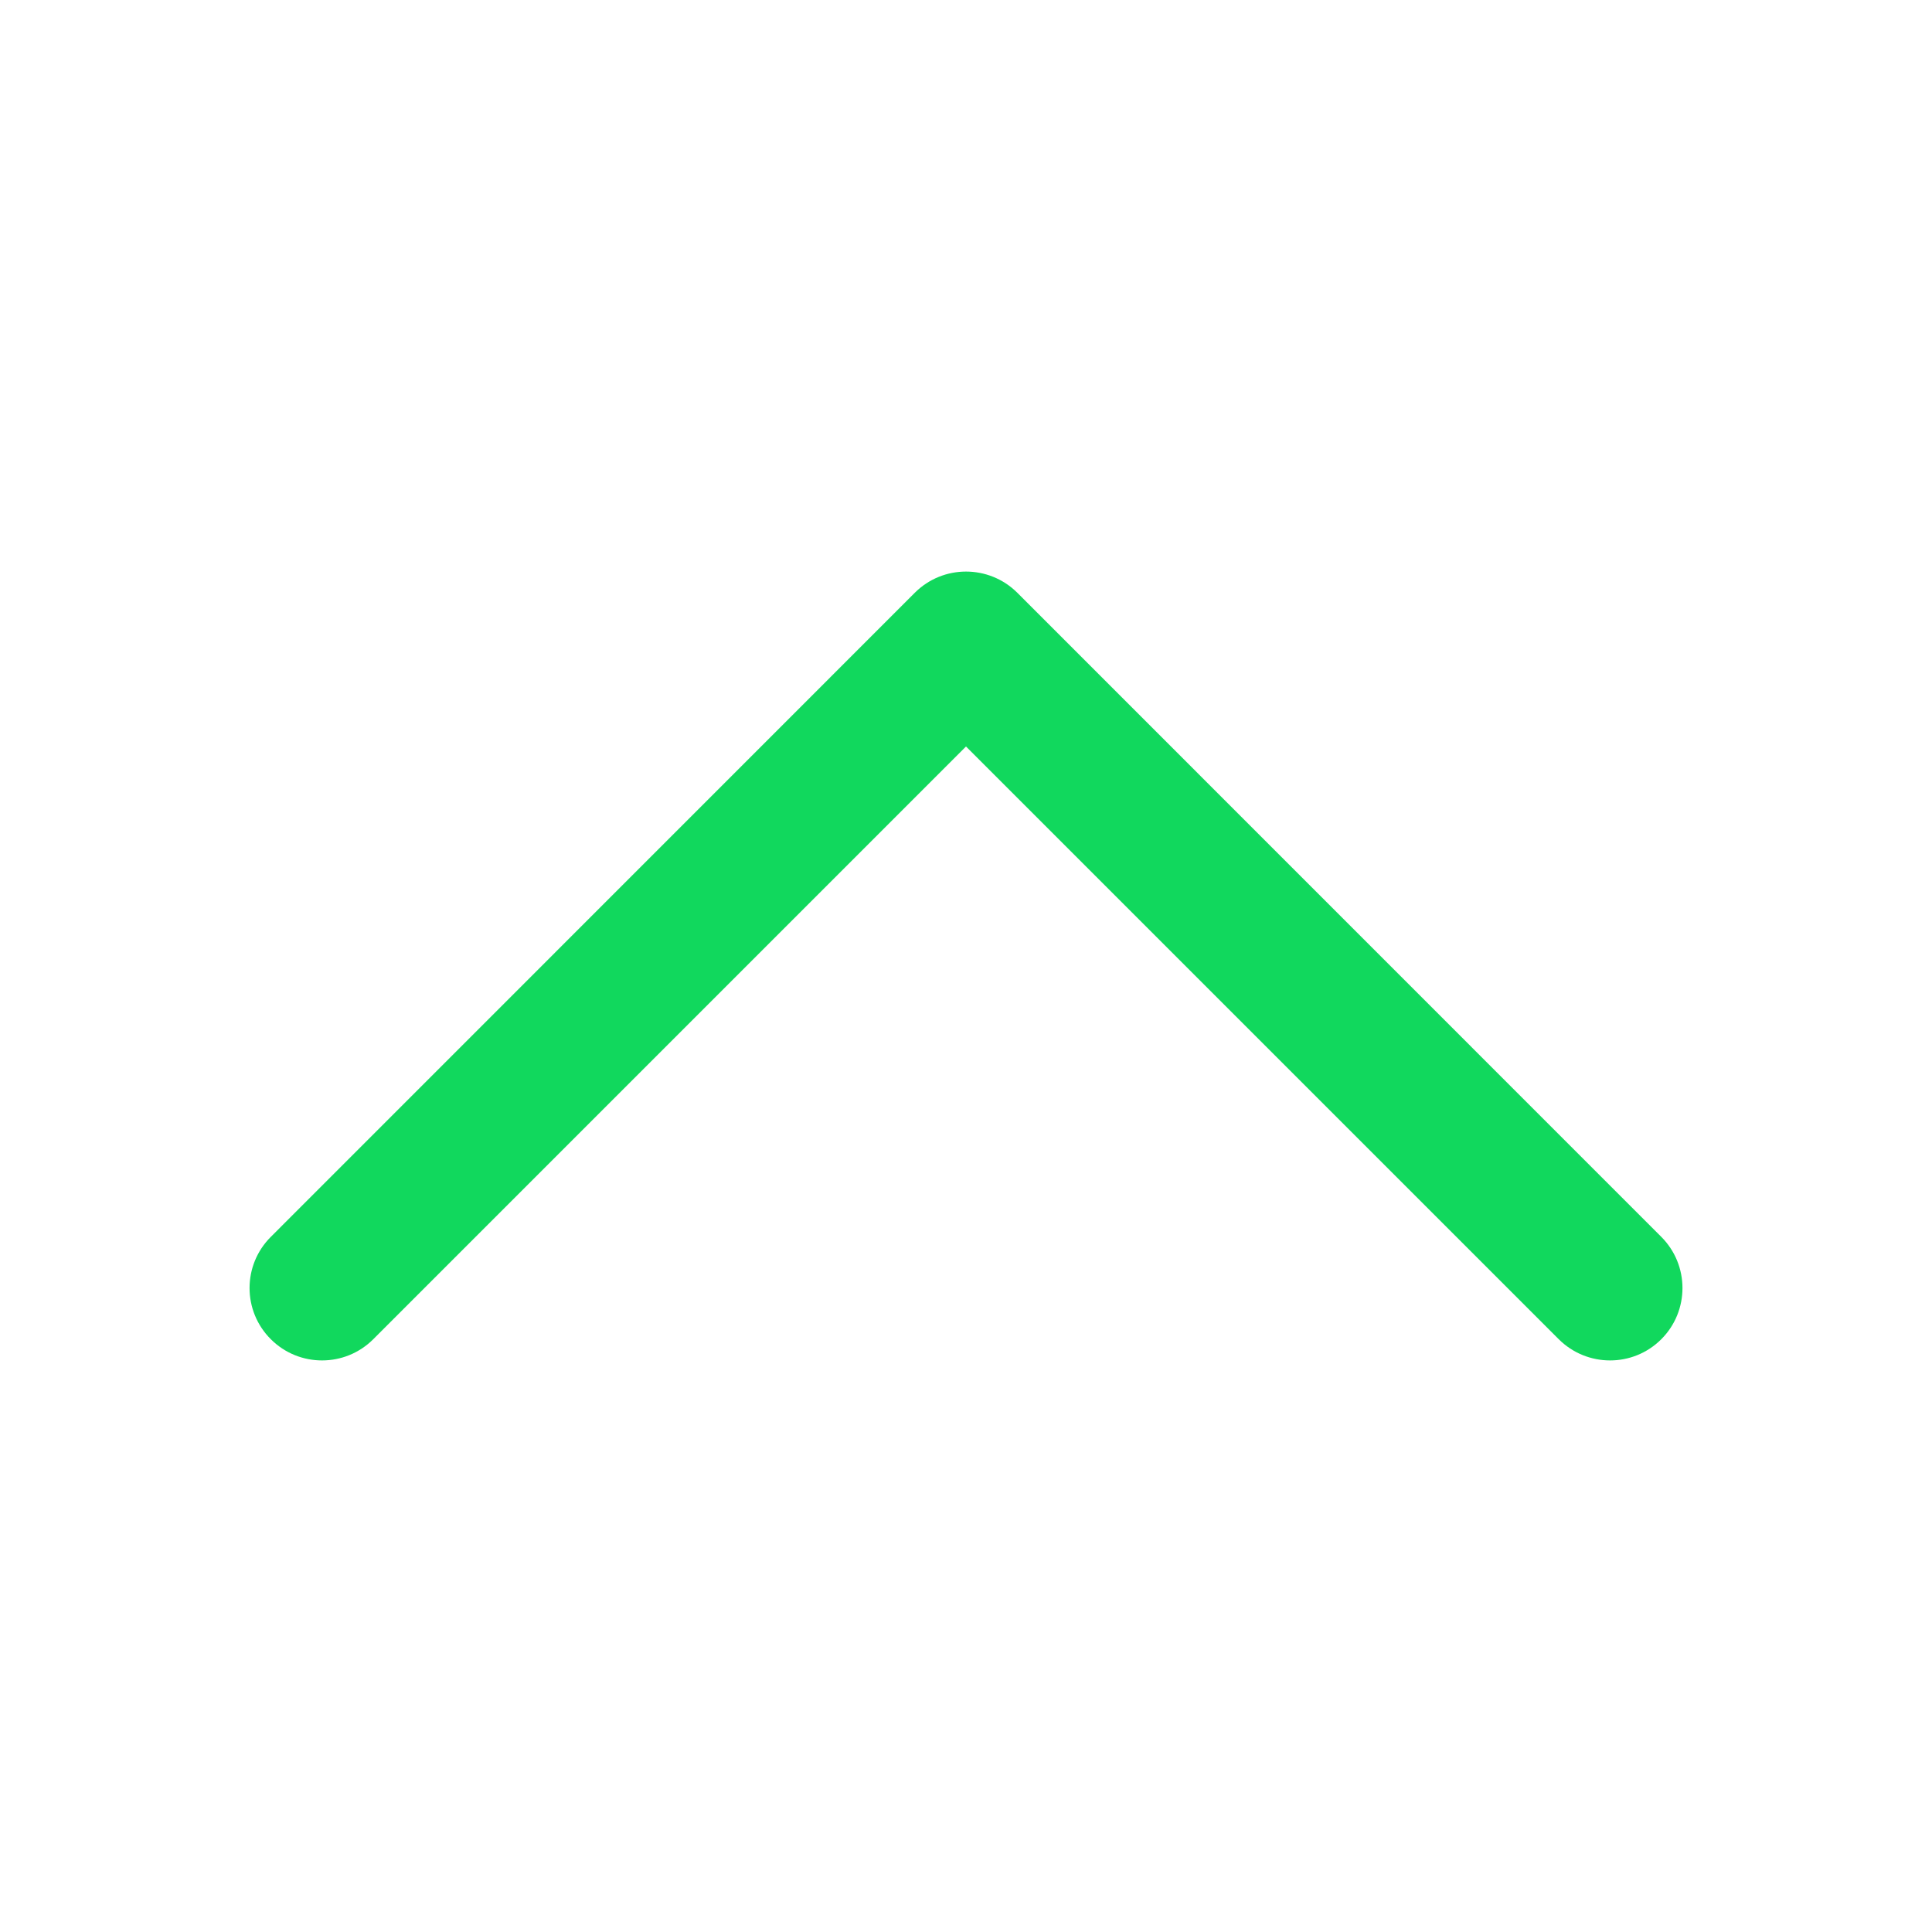
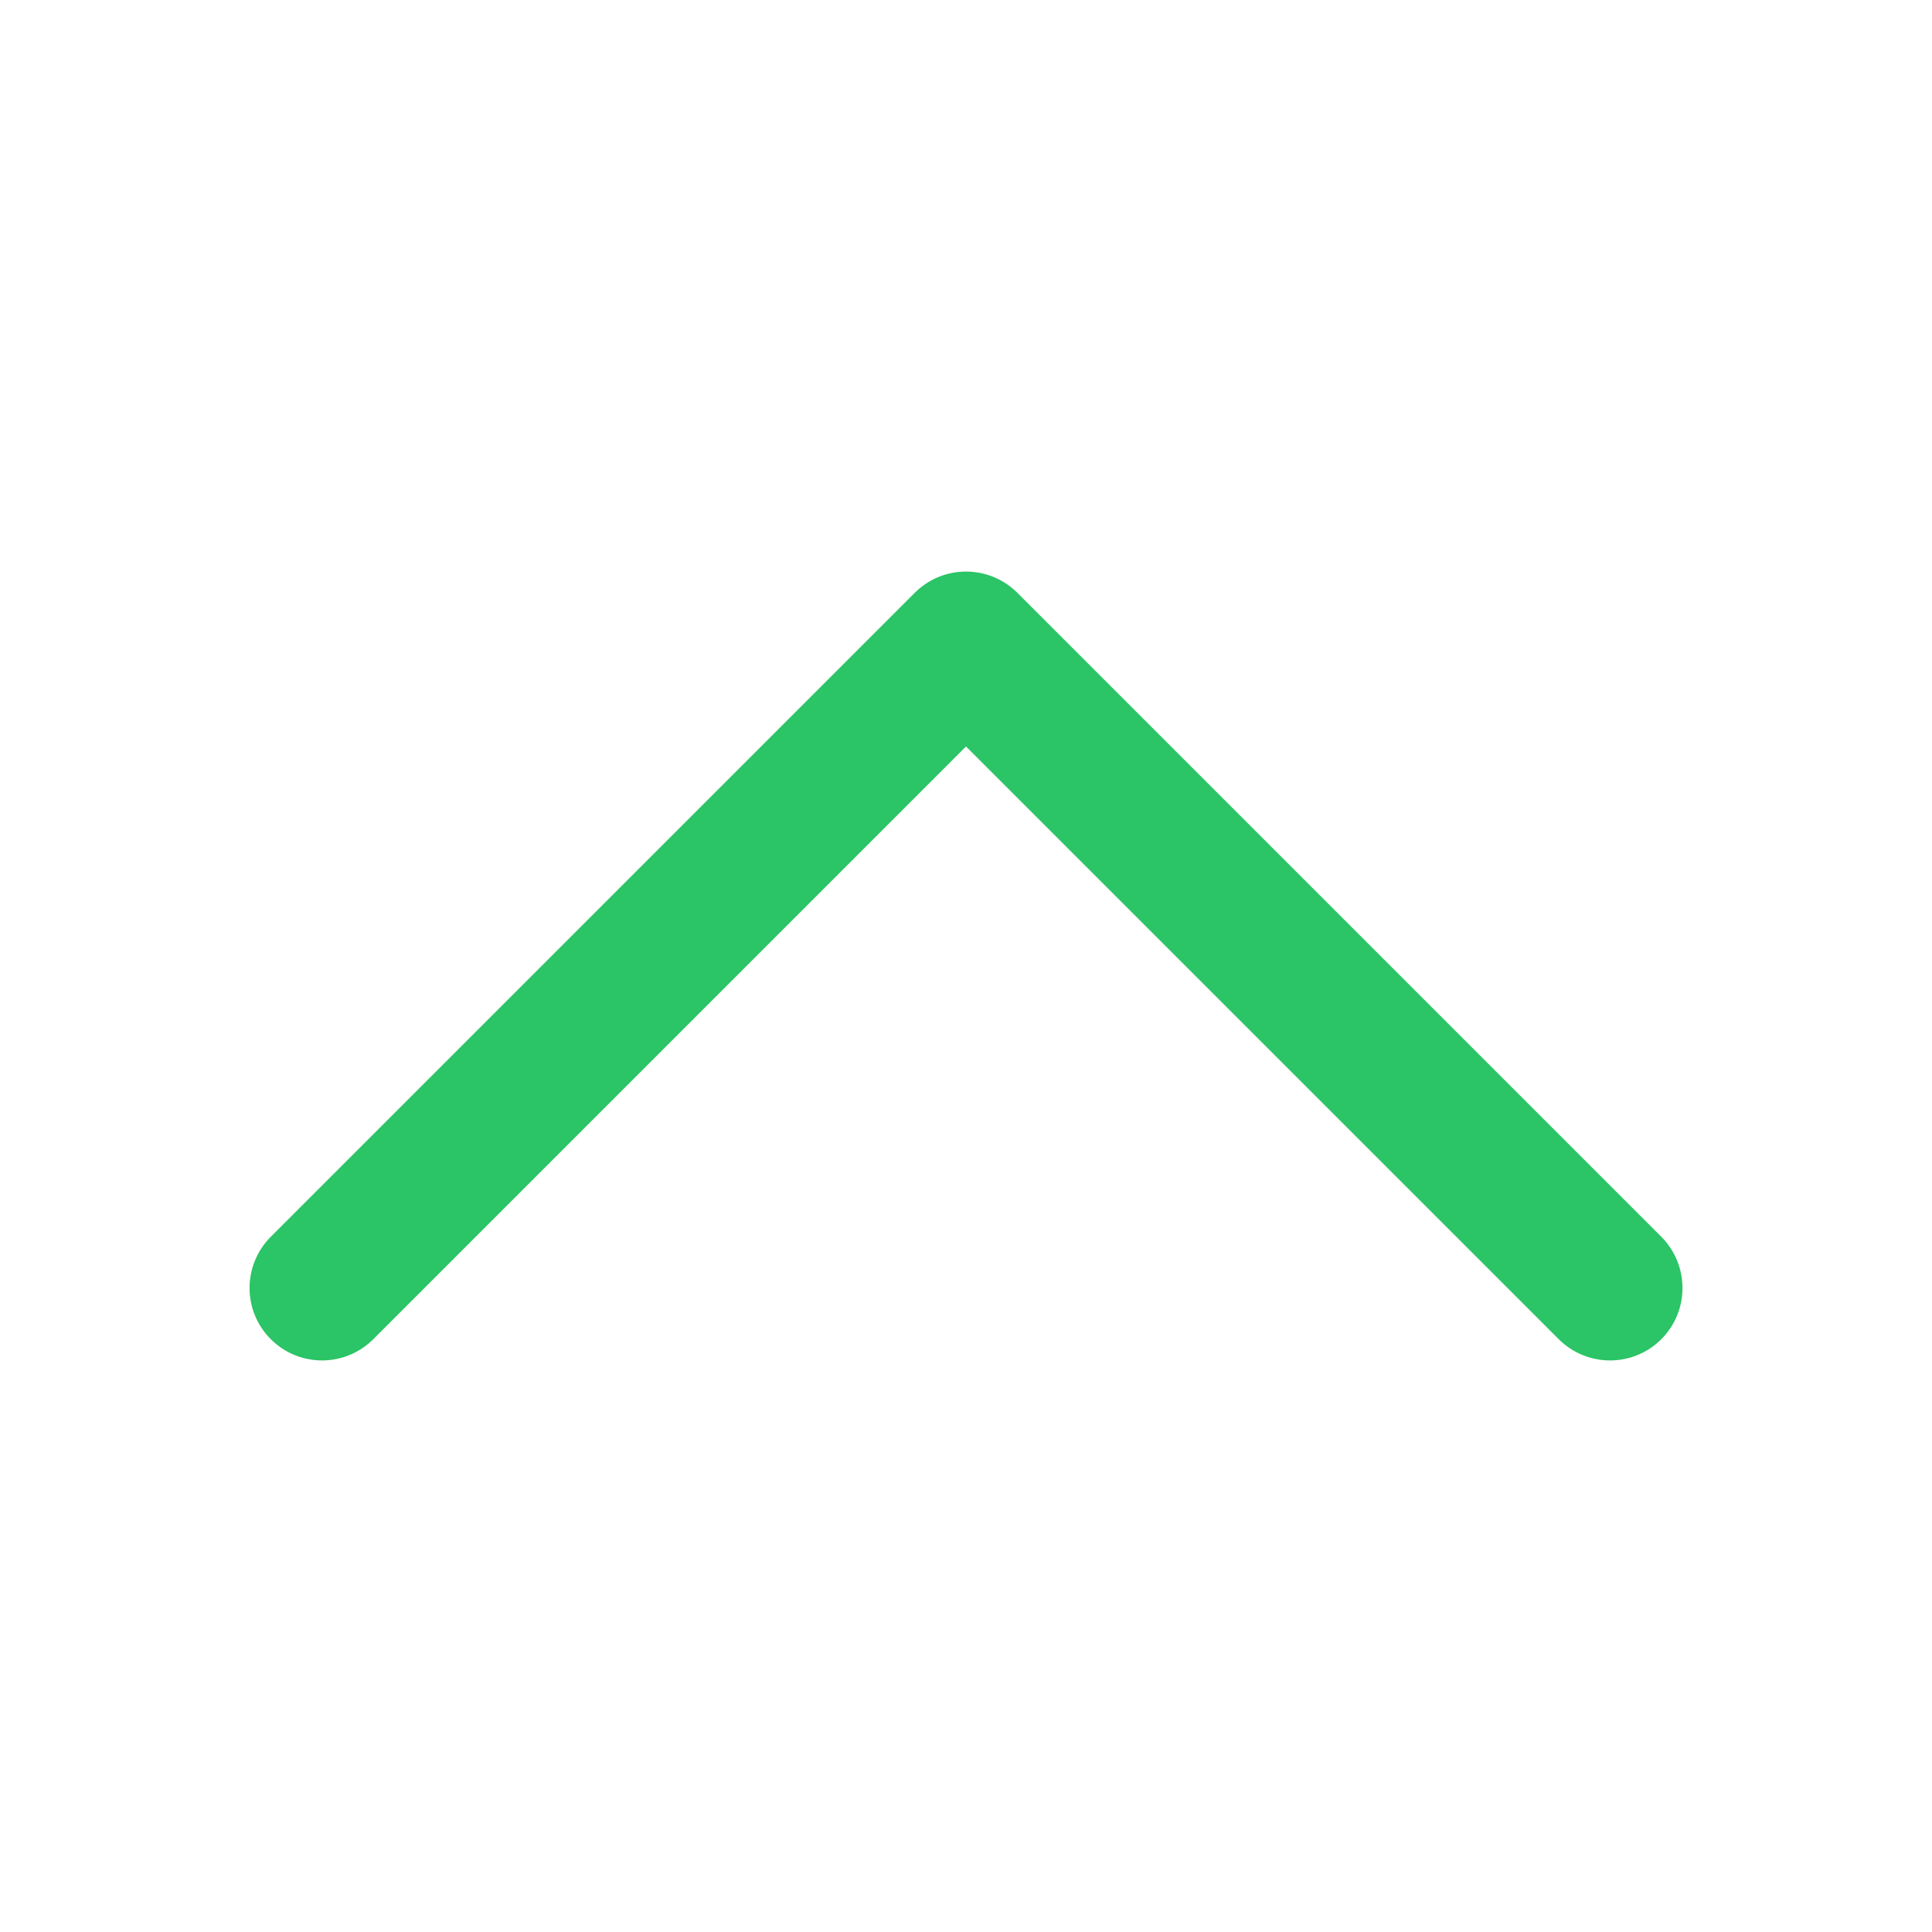
<svg xmlns="http://www.w3.org/2000/svg" width="16" height="16" viewBox="0 0 16 16" fill="none">
-   <path d="M13.758 11.091C13.524 11.325 13.144 11.325 12.909 11.091L8 6.182L3.091 11.091C2.857 11.325 2.477 11.325 2.243 11.091C2.008 10.857 2.008 10.477 2.243 10.243L7.576 4.909C7.81 4.675 8.19 4.675 8.425 4.909L13.758 10.243C13.992 10.477 13.992 10.857 13.758 11.091Z" fill="#11D85D" />
+   <path d="M13.758 11.091C13.524 11.325 13.144 11.325 12.909 11.091L8 6.182L3.091 11.091C2.857 11.325 2.477 11.325 2.243 11.091C2.008 10.857 2.008 10.477 2.243 10.242L7.576 4.909C7.81 4.675 8.19 4.675 8.425 4.909L13.758 10.242C13.992 10.477 13.992 10.857 13.758 11.091Z" fill="#2BC466" />
</svg>
